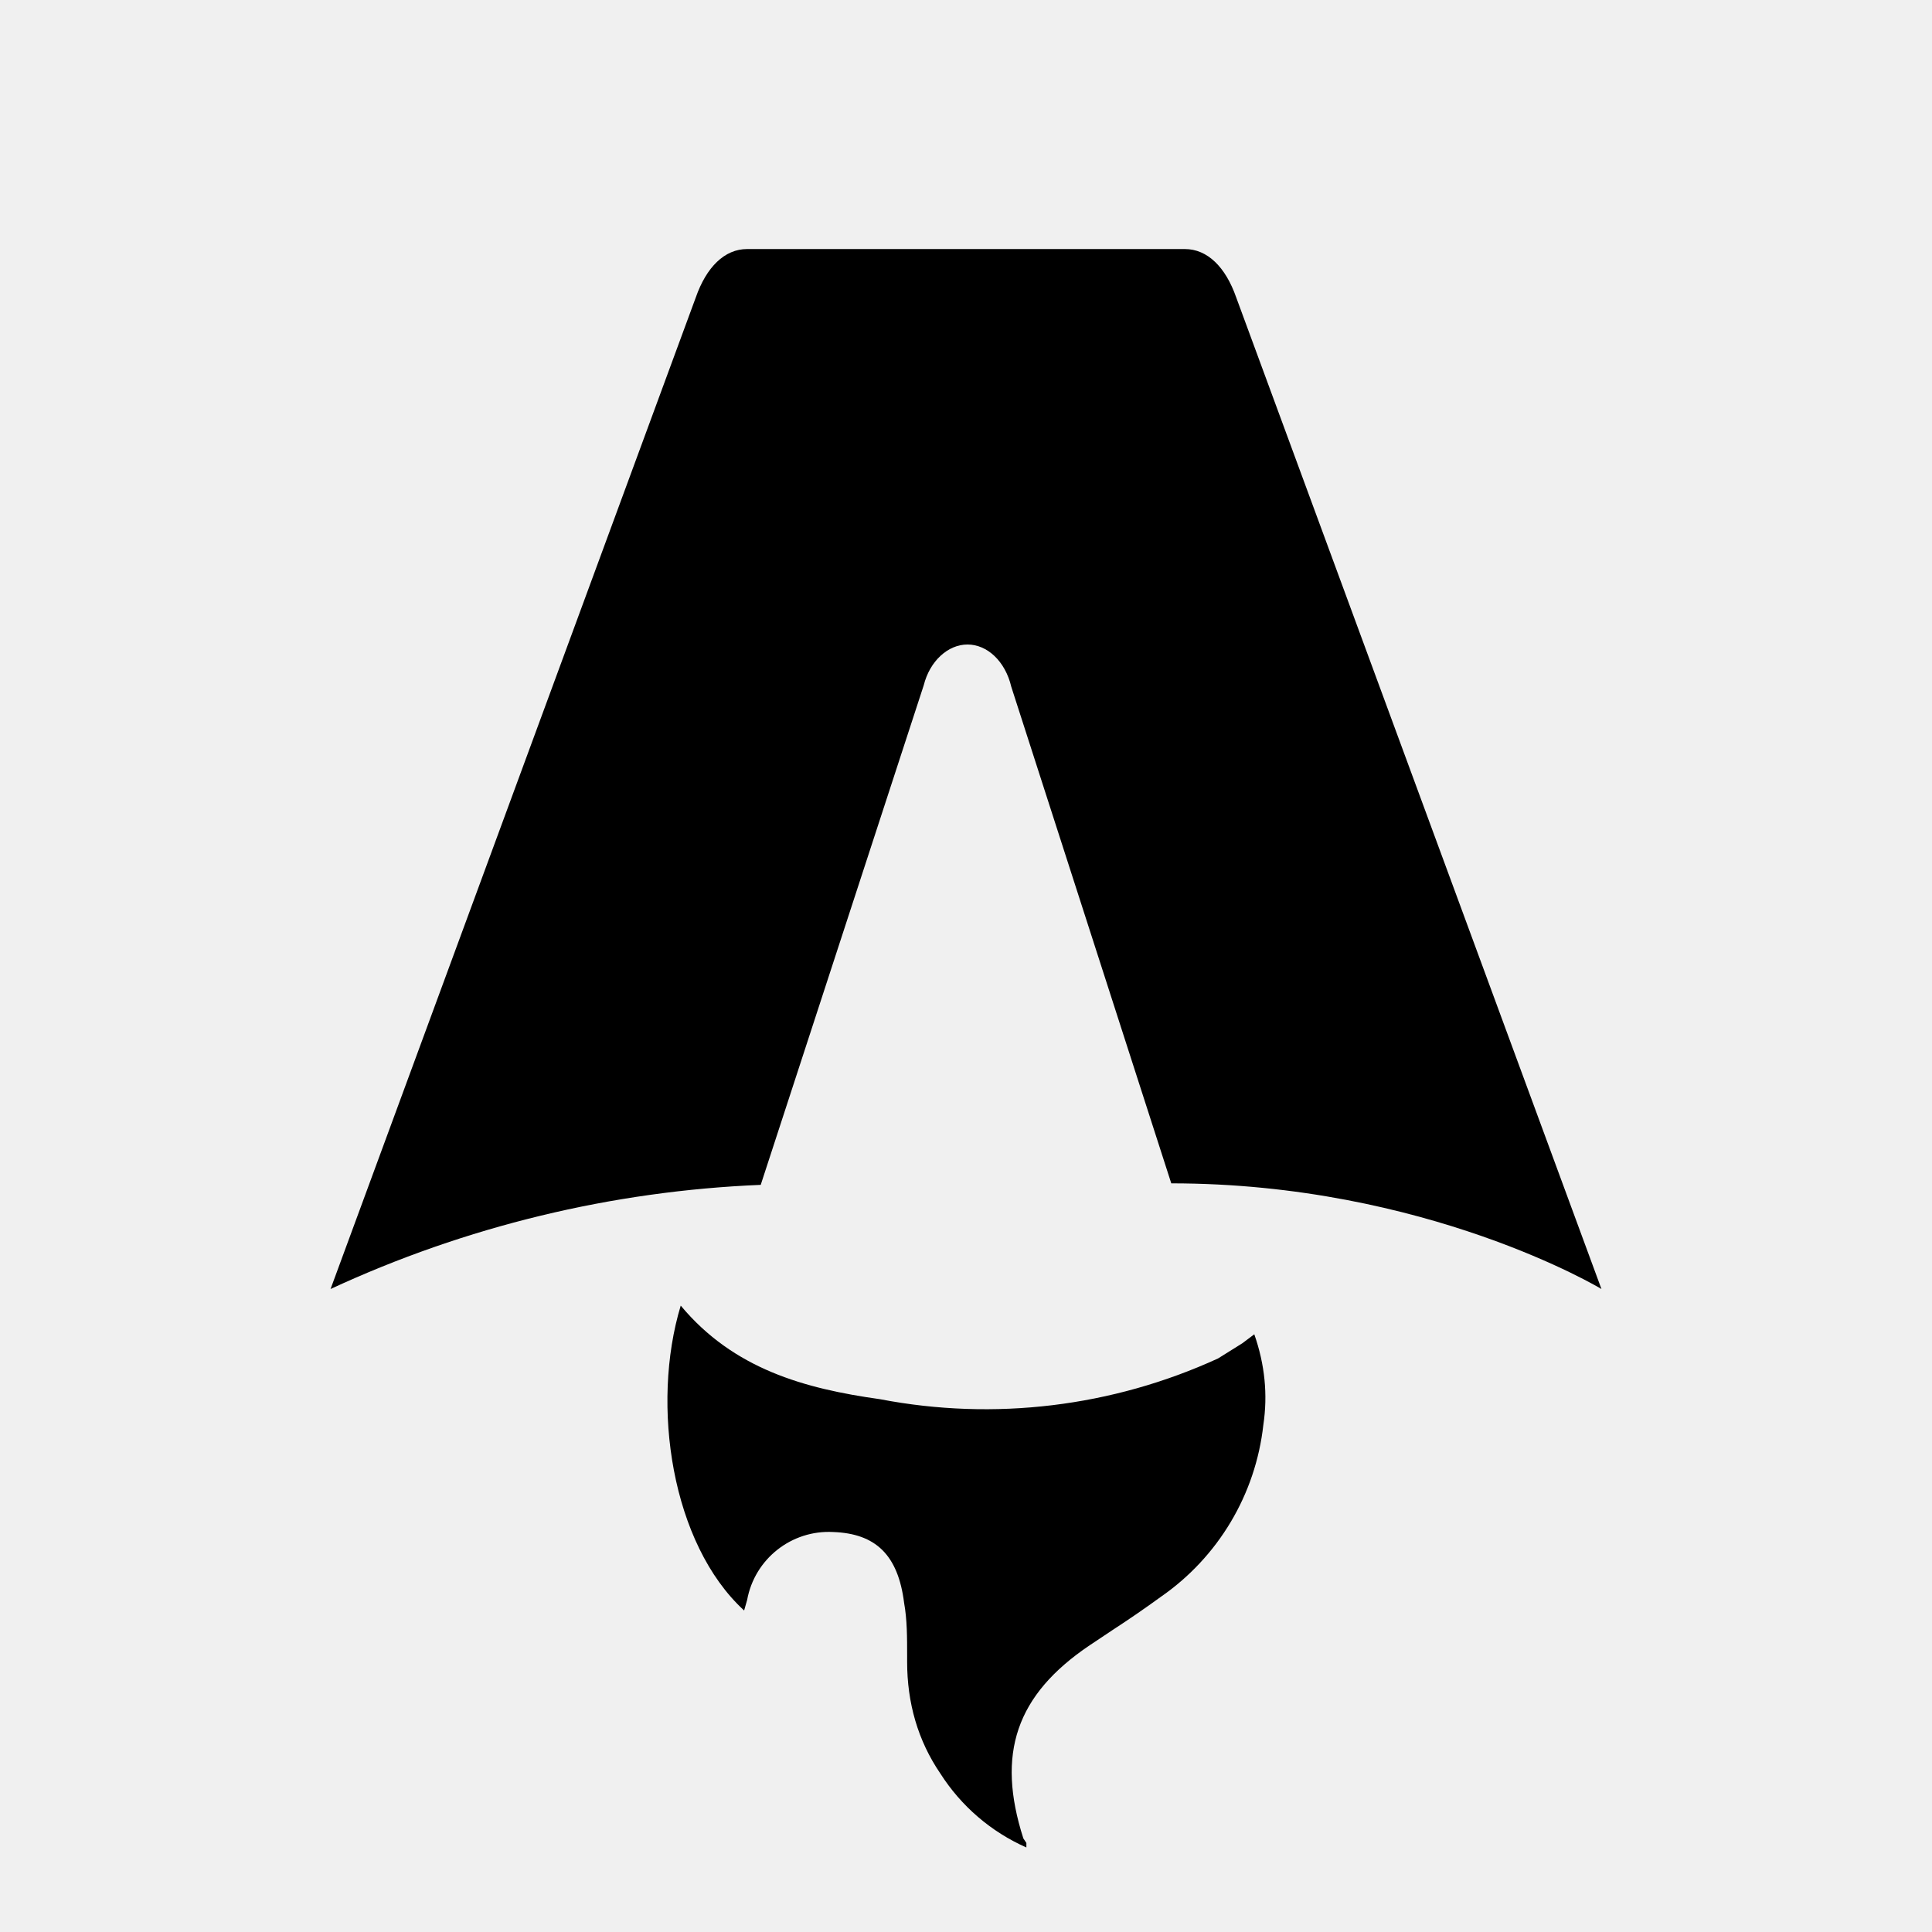
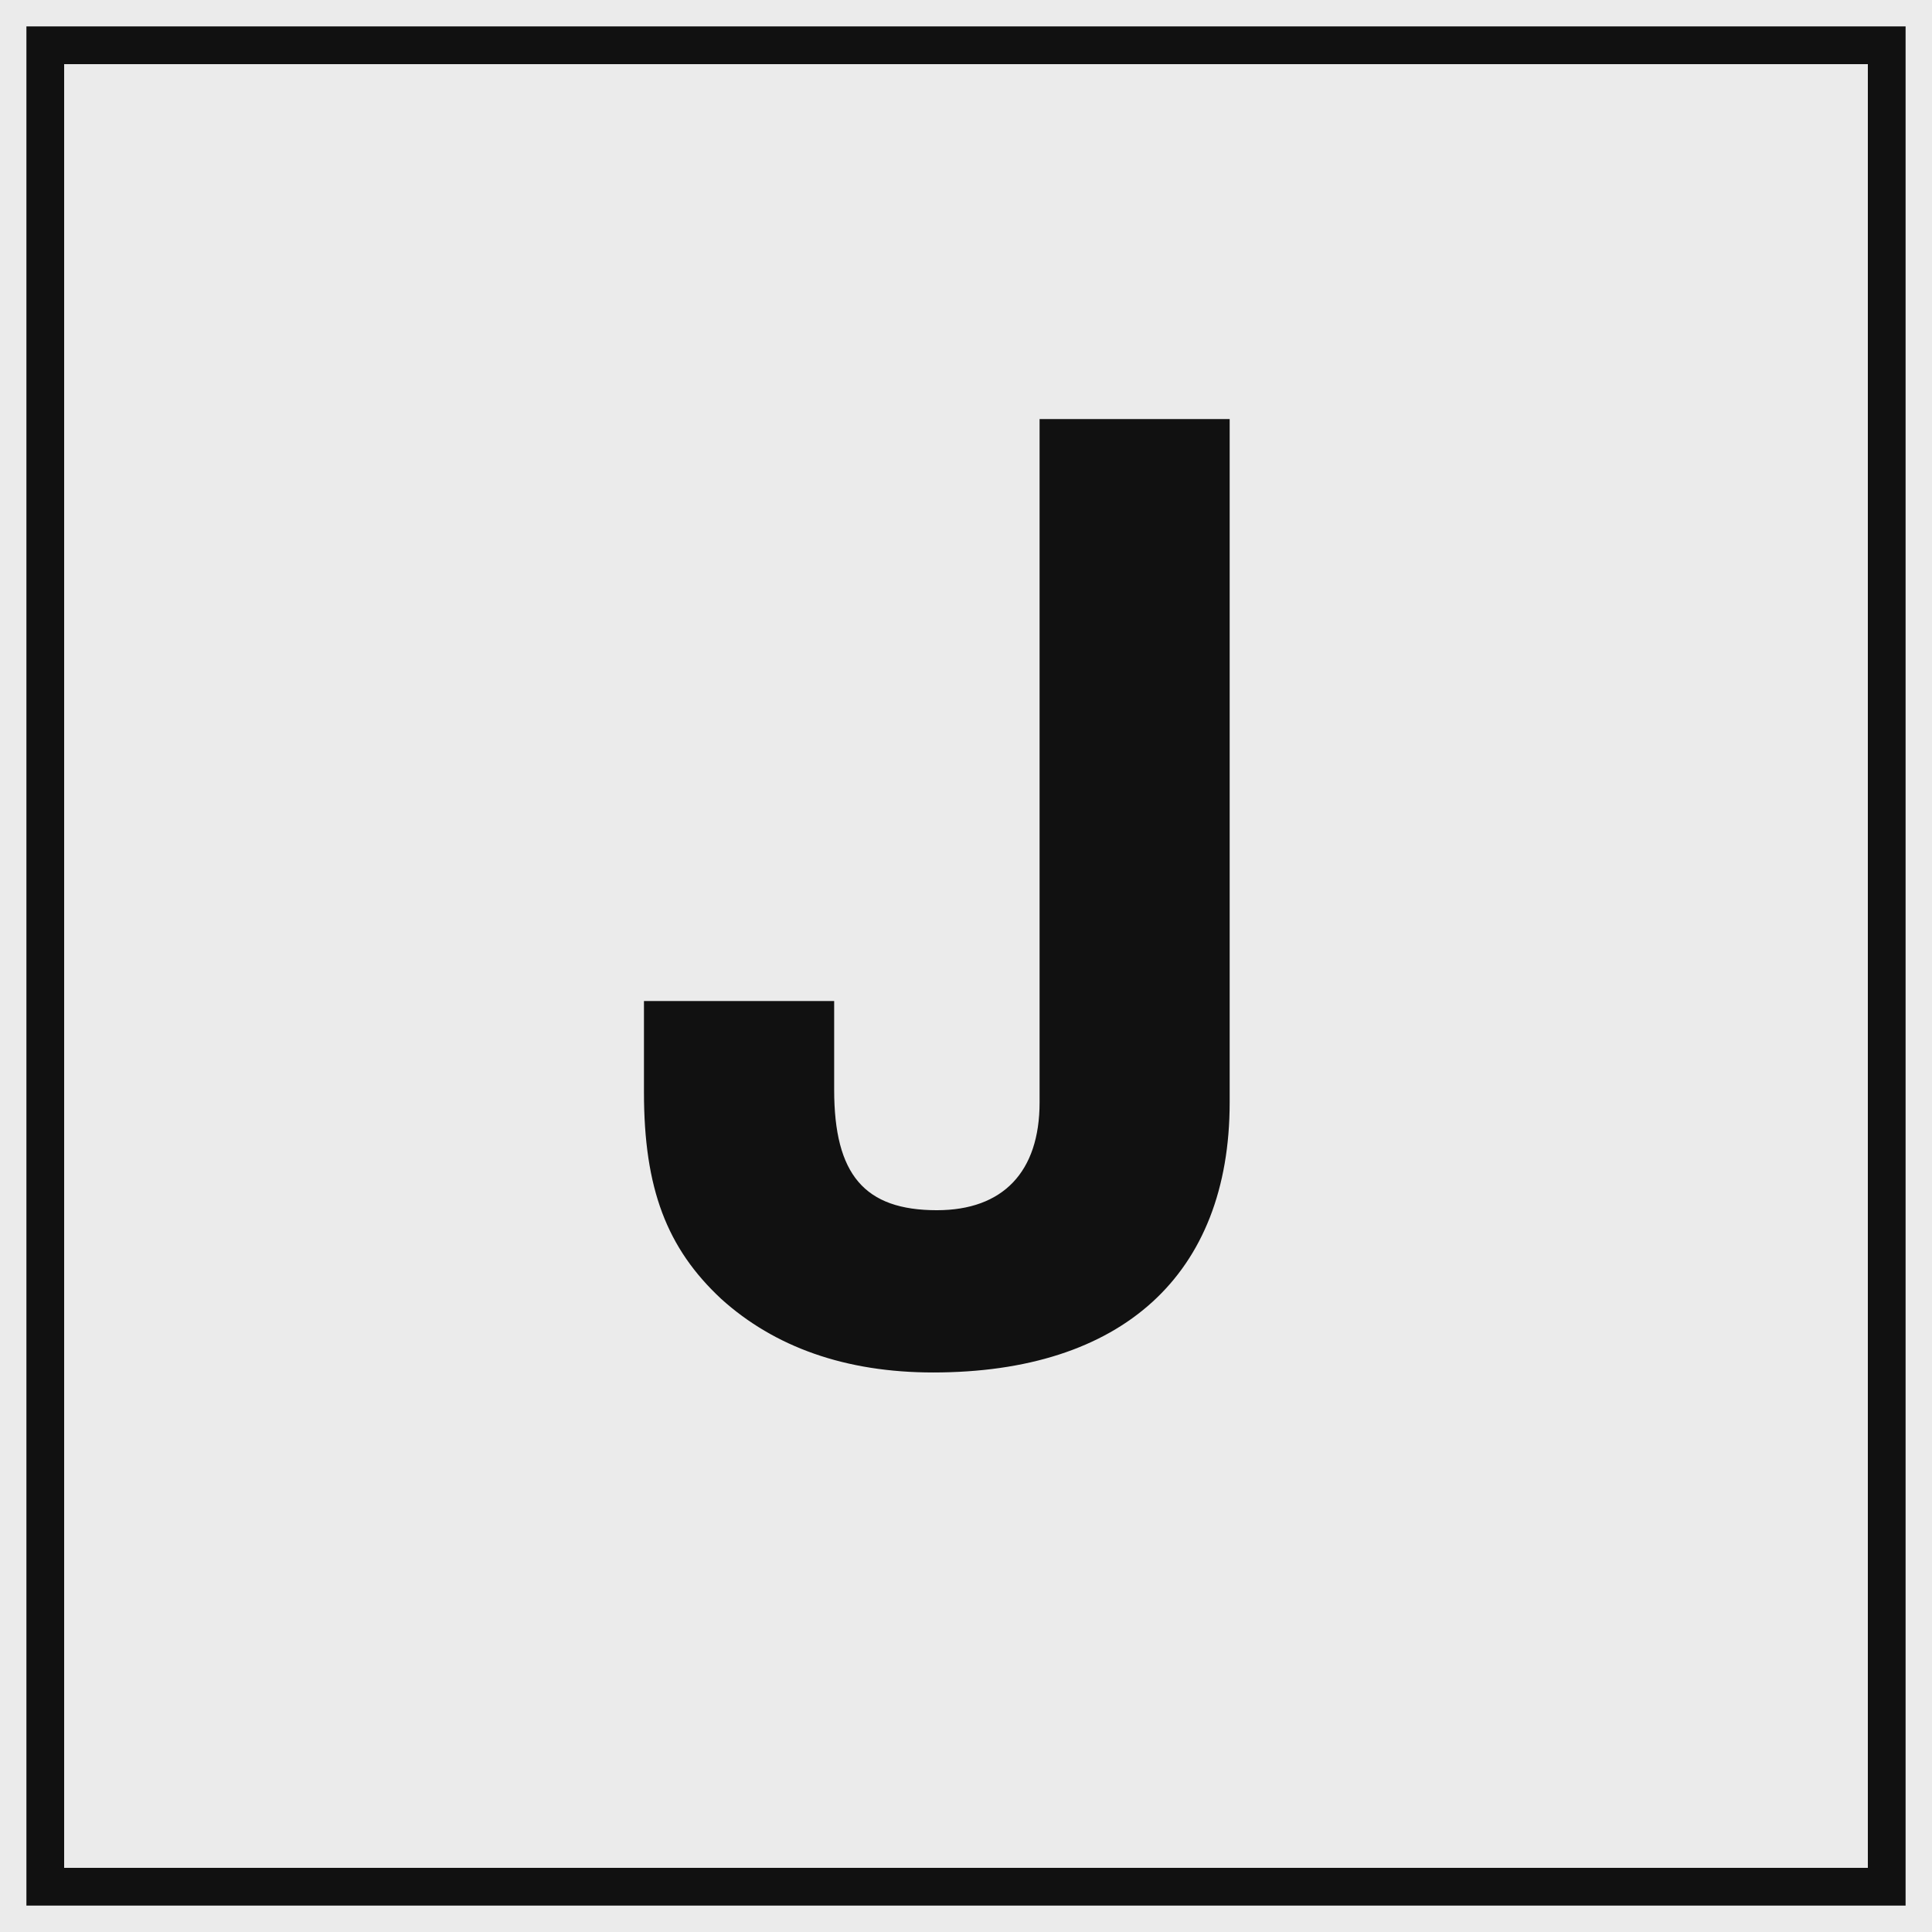
- <svg xmlns="http://www.w3.org/2000/svg" fill="none" viewBox="0 0 128 128">
-   <path d="M50.4 78.5a75.1 75.1 0 0 0-28.5 6.9l24.2-65.7c.7-2 1.9-3.2 3.4-3.2h29c1.5 0 2.7 1.2 3.4 3.2l24.2 65.7s-11.6-7-28.5-7L67 45.5c-.4-1.7-1.6-2.8-2.9-2.8-1.3 0-2.5 1.1-2.9 2.7L50.4 78.5Zm-1.1 28.2Zm-4.2-20.2c-2 6.6-.6 15.8 4.2 20.2a17.5 17.5 0 0 1 .2-.7 5.5 5.5 0 0 1 5.7-4.5c2.8.1 4.3 1.5 4.7 4.7.2 1.1.2 2.3.2 3.5v.4c0 2.7.7 5.2 2.2 7.4a13 13 0 0 0 5.7 4.9v-.3l-.2-.3c-1.8-5.6-.5-9.5 4.4-12.8l1.5-1a73 73 0 0 0 3.2-2.2 16 16 0 0 0 6.8-11.4c.3-2 .1-4-.6-6l-.8.6-1.6 1a37 37 0 0 1-22.4 2.7c-5-.7-9.7-2-13.2-6.2Z" />
-   <style>
-         path { fill: #000; }
-         @media (prefers-color-scheme: dark) {
-             path { fill: #FFF; }
-         }
-     </style>
+ <svg xmlns="http://www.w3.org/2000/svg" width="256" height="256" viewBox="0 0 256 256">
+   <rect width="256" height="256" fill="#ebebeb" />
+   <rect x="6" y="6" width="244" height="244" fill="none" stroke="#111" stroke-width="5" />
+   <text x="128" y="178" font-family="Arial Narrow, Helvetica, Arial, sans-serif" font-weight="900" font-size="168" fill="#111" text-anchor="middle" letter-spacing="-4">J</text>
</svg>
